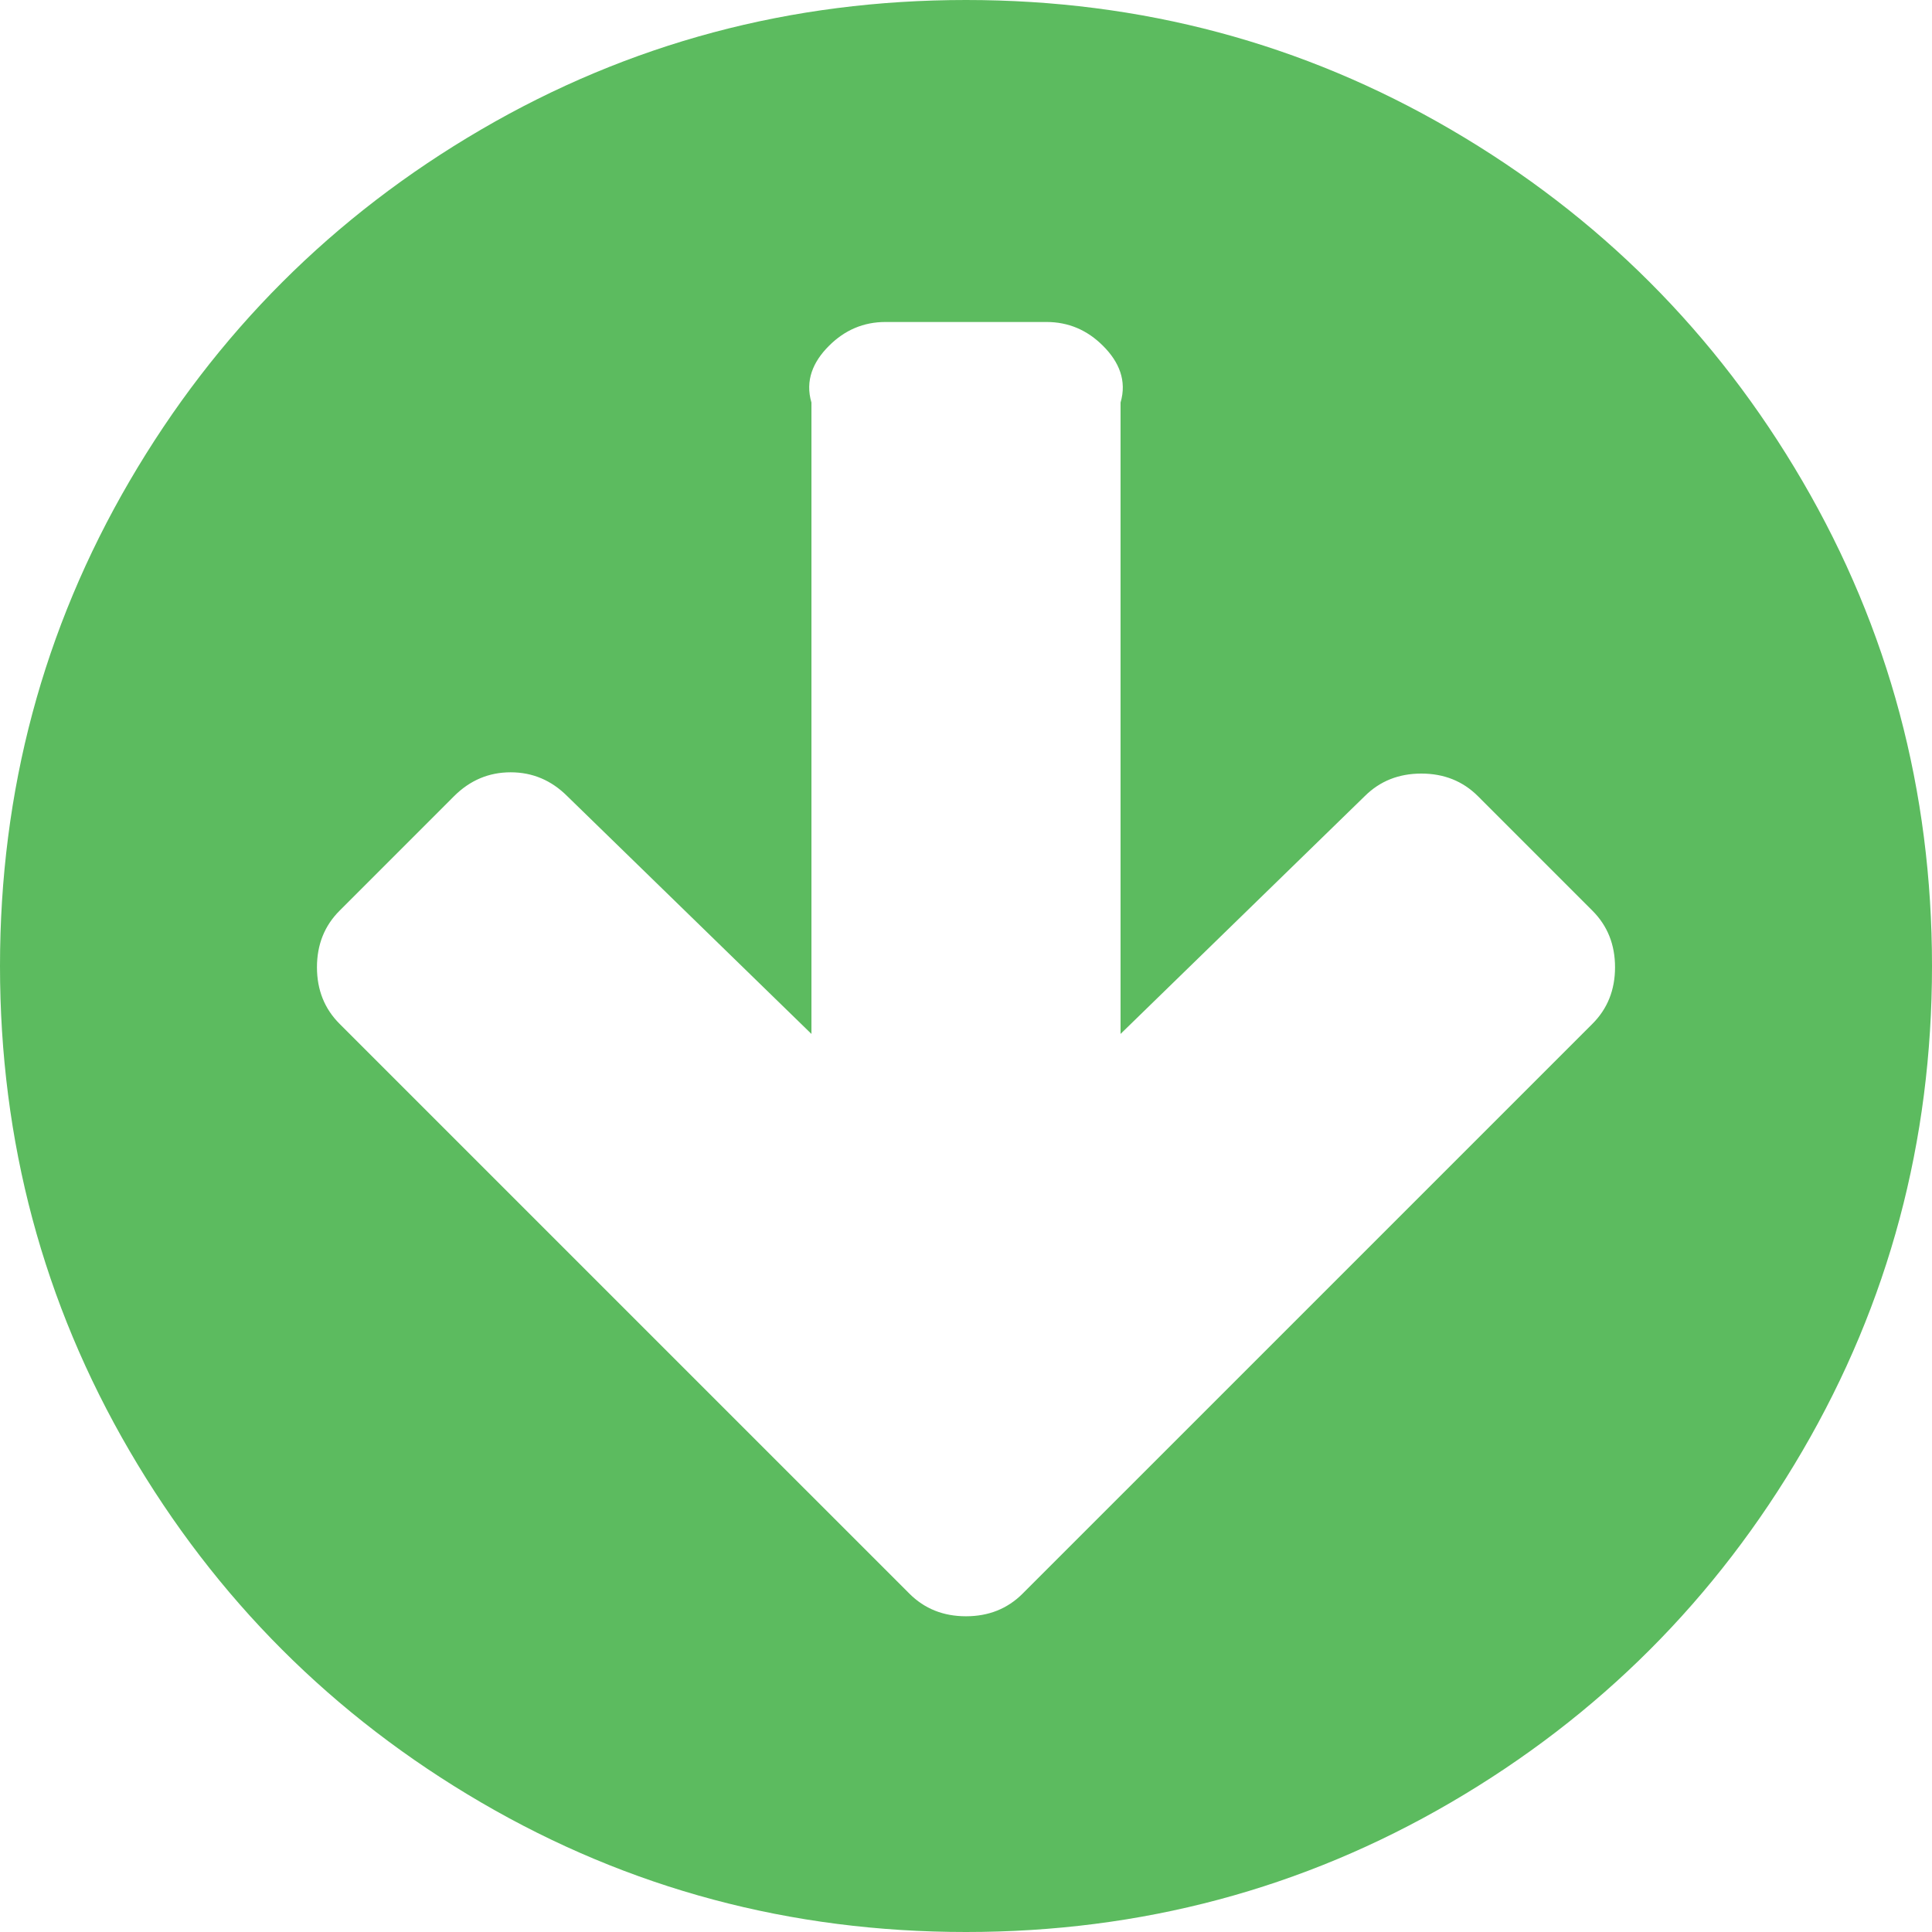
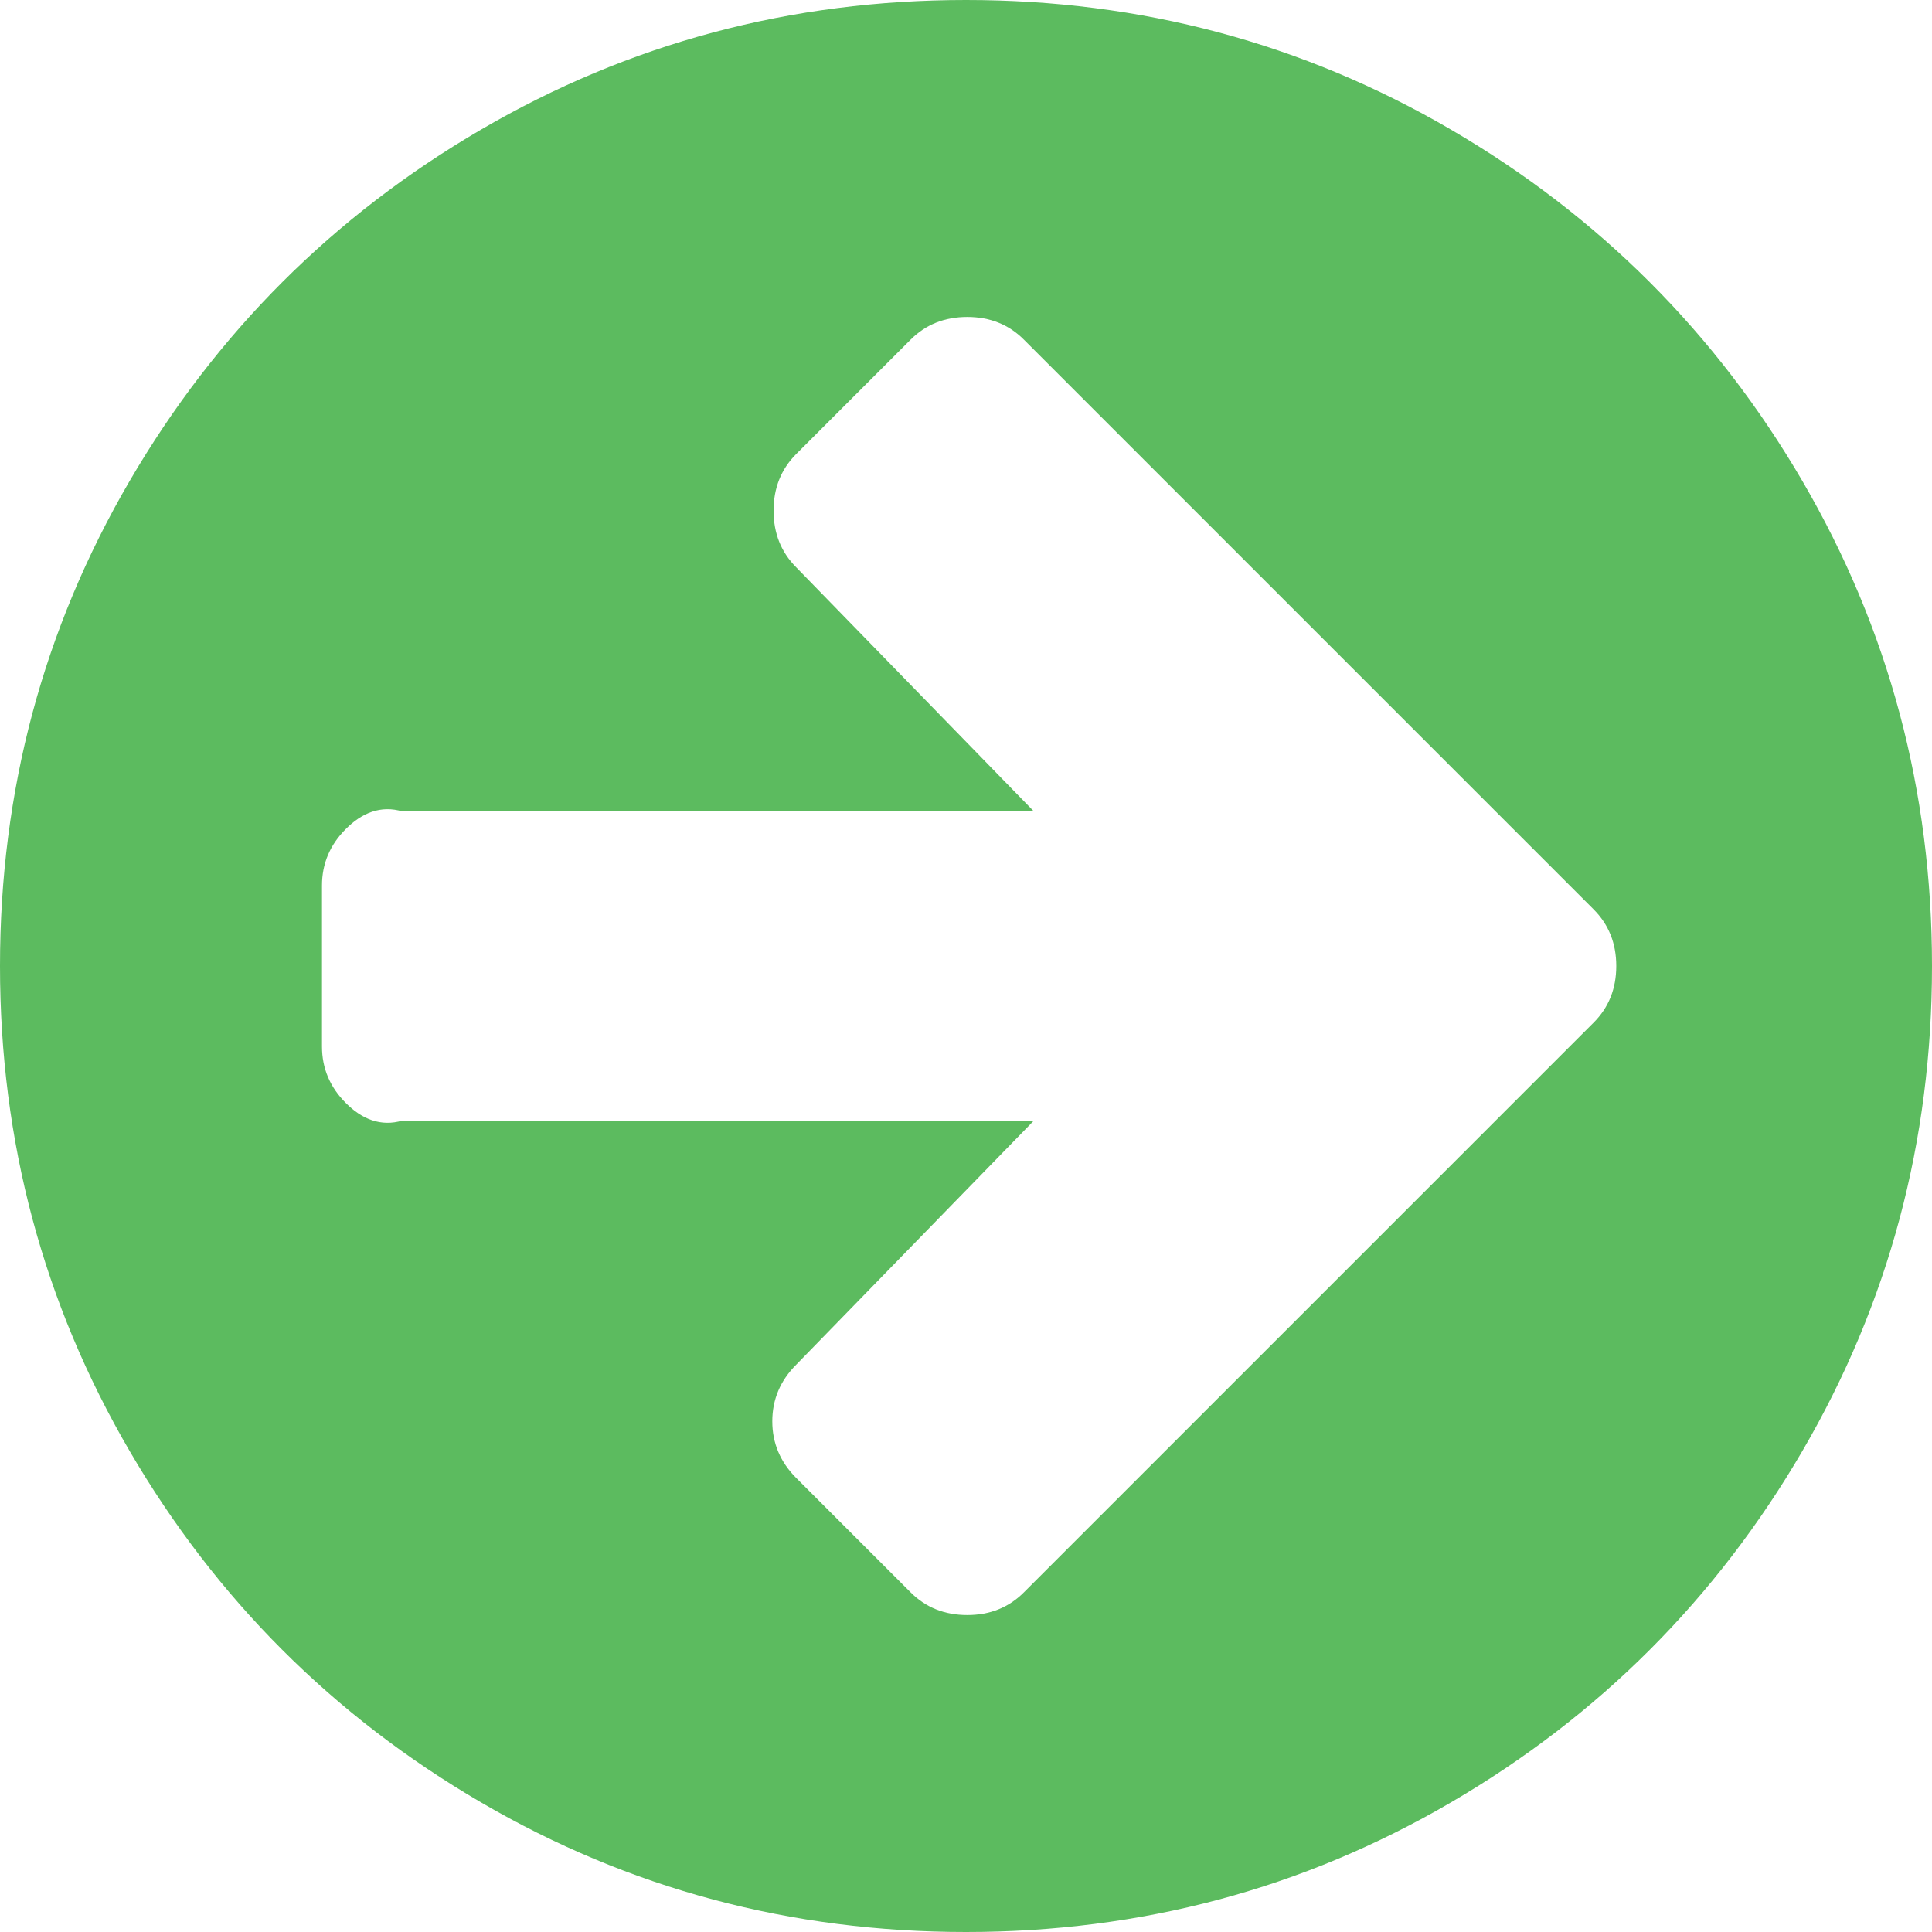
<svg xmlns="http://www.w3.org/2000/svg" version="1.1" width="50px" height="50px">
-   <g transform="matrix(1 0 0 1 -930 -900 )">
-     <path d="M 41.211 26.497  C 41.602 26.107  41.797 25.618  41.797 25.033  C 41.797 24.447  41.602 23.958  41.211 23.568  L 38.249 20.605  C 37.858 20.215  37.37 20.02  36.784 20.02  C 36.198 20.02  35.71 20.215  35.319 20.605  L 29 26.758  L 29 10.417  C 29.167 9.852  28.961 9.364  28.548 8.952  C 28.136 8.539  27.648 8.333  27.083 8.333  L 22.917 8.333  C 22.352 8.333  21.864 8.539  21.452 8.952  C 21.039 9.364  20.833 9.852  21 10.417  L 21 26.758  L 14.681 20.605  C 14.269 20.193  13.78 19.987  13.216 19.987  C 12.652 19.987  12.164 20.193  11.751 20.605  L 8.789 23.568  C 8.398 23.958  8.203 24.447  8.203 25.033  C 8.203 25.618  8.398 26.107  8.789 26.497  L 20.573 38.281  L 23.535 41.243  C 23.926 41.634  24.414 41.829  25 41.829  C 25.586 41.829  26.074 41.634  26.465 41.243  L 29.427 38.281  L 41.211 26.497  Z M 46.647 12.451  C 48.882 16.281  50 20.464  50 25  C 50 29.536  48.882 33.719  46.647 37.549  C 44.412 41.379  41.379 44.412  37.549 46.647  C 33.719 48.882  29.536 50  25 50  C 20.464 50  16.281 48.882  12.451 46.647  C 8.621 44.412  5.588 41.379  3.353 37.549  C 1.118 33.719  0 29.536  0 25  C 0 20.464  1.118 16.281  3.353 12.451  C 5.588 8.621  8.621 5.588  12.451 3.353  C 16.281 1.118  20.464 0  25 0  C 29.536 0  33.719 1.118  37.549 3.353  C 41.379 5.588  44.412 8.621  46.647 12.451  Z " fill-rule="nonzero" fill="#5cbb5f" stroke="none" transform="matrix(1 0 0 1 930 900 )" />
+   <g transform="matrix(1 0 0 1 -990 -840 )">
+     <path d="M 41.243 26.465  C 41.634 26.074  41.829 25.586  41.829 25  C 41.829 24.414  41.634 23.926  41.243 23.535  L 38.281 20.573  L 26.497 8.789  C 26.107 8.398  25.618 8.203  25.033 8.203  C 24.447 8.203  23.958 8.398  23.568 8.789  L 20.605 11.751  C 20.215 12.142  20.02 12.63  20.02 13.216  C 20.02 13.802  20.215 14.29  20.605 14.681  L 26.758 21  L 10.417 21  C 9.852 20.833  9.364 21.039  8.952 21.452  C 8.539 21.864  8.333 22.352  8.333 22.917  L 8.333 27.083  C 8.333 27.648  8.539 28.136  8.952 28.548  C 9.364 28.961  9.852 29.167  10.417 29  L 26.758 29  L 20.605 35.319  C 20.193 35.731  19.987 36.22  19.987 36.784  C 19.987 37.348  20.193 37.836  20.605 38.249  L 23.568 41.211  C 23.958 41.602  24.447 41.797  25.033 41.797  C 25.618 41.797  26.107 41.602  26.497 41.211  L 38.281 29.427  L 41.243 26.465  Z M 46.647 12.451  C 48.882 16.281  50 20.464  50 25  C 50 29.536  48.882 33.719  46.647 37.549  C 44.412 41.379  41.379 44.412  37.549 46.647  C 33.719 48.882  29.536 50  25 50  C 20.464 50  16.281 48.882  12.451 46.647  C 8.621 44.412  5.588 41.379  3.353 37.549  C 1.118 33.719  0 29.536  0 25  C 0 20.464  1.118 16.281  3.353 12.451  C 5.588 8.621  8.621 5.588  12.451 3.353  C 16.281 1.118  20.464 0  25 0  C 29.536 0  33.719 1.118  37.549 3.353  C 41.379 5.588  44.412 8.621  46.647 12.451  Z " fill-rule="nonzero" fill="#5cbb5f" stroke="none" transform="matrix(1 0 0 1 990 840 )" />
  </g>
</svg>
